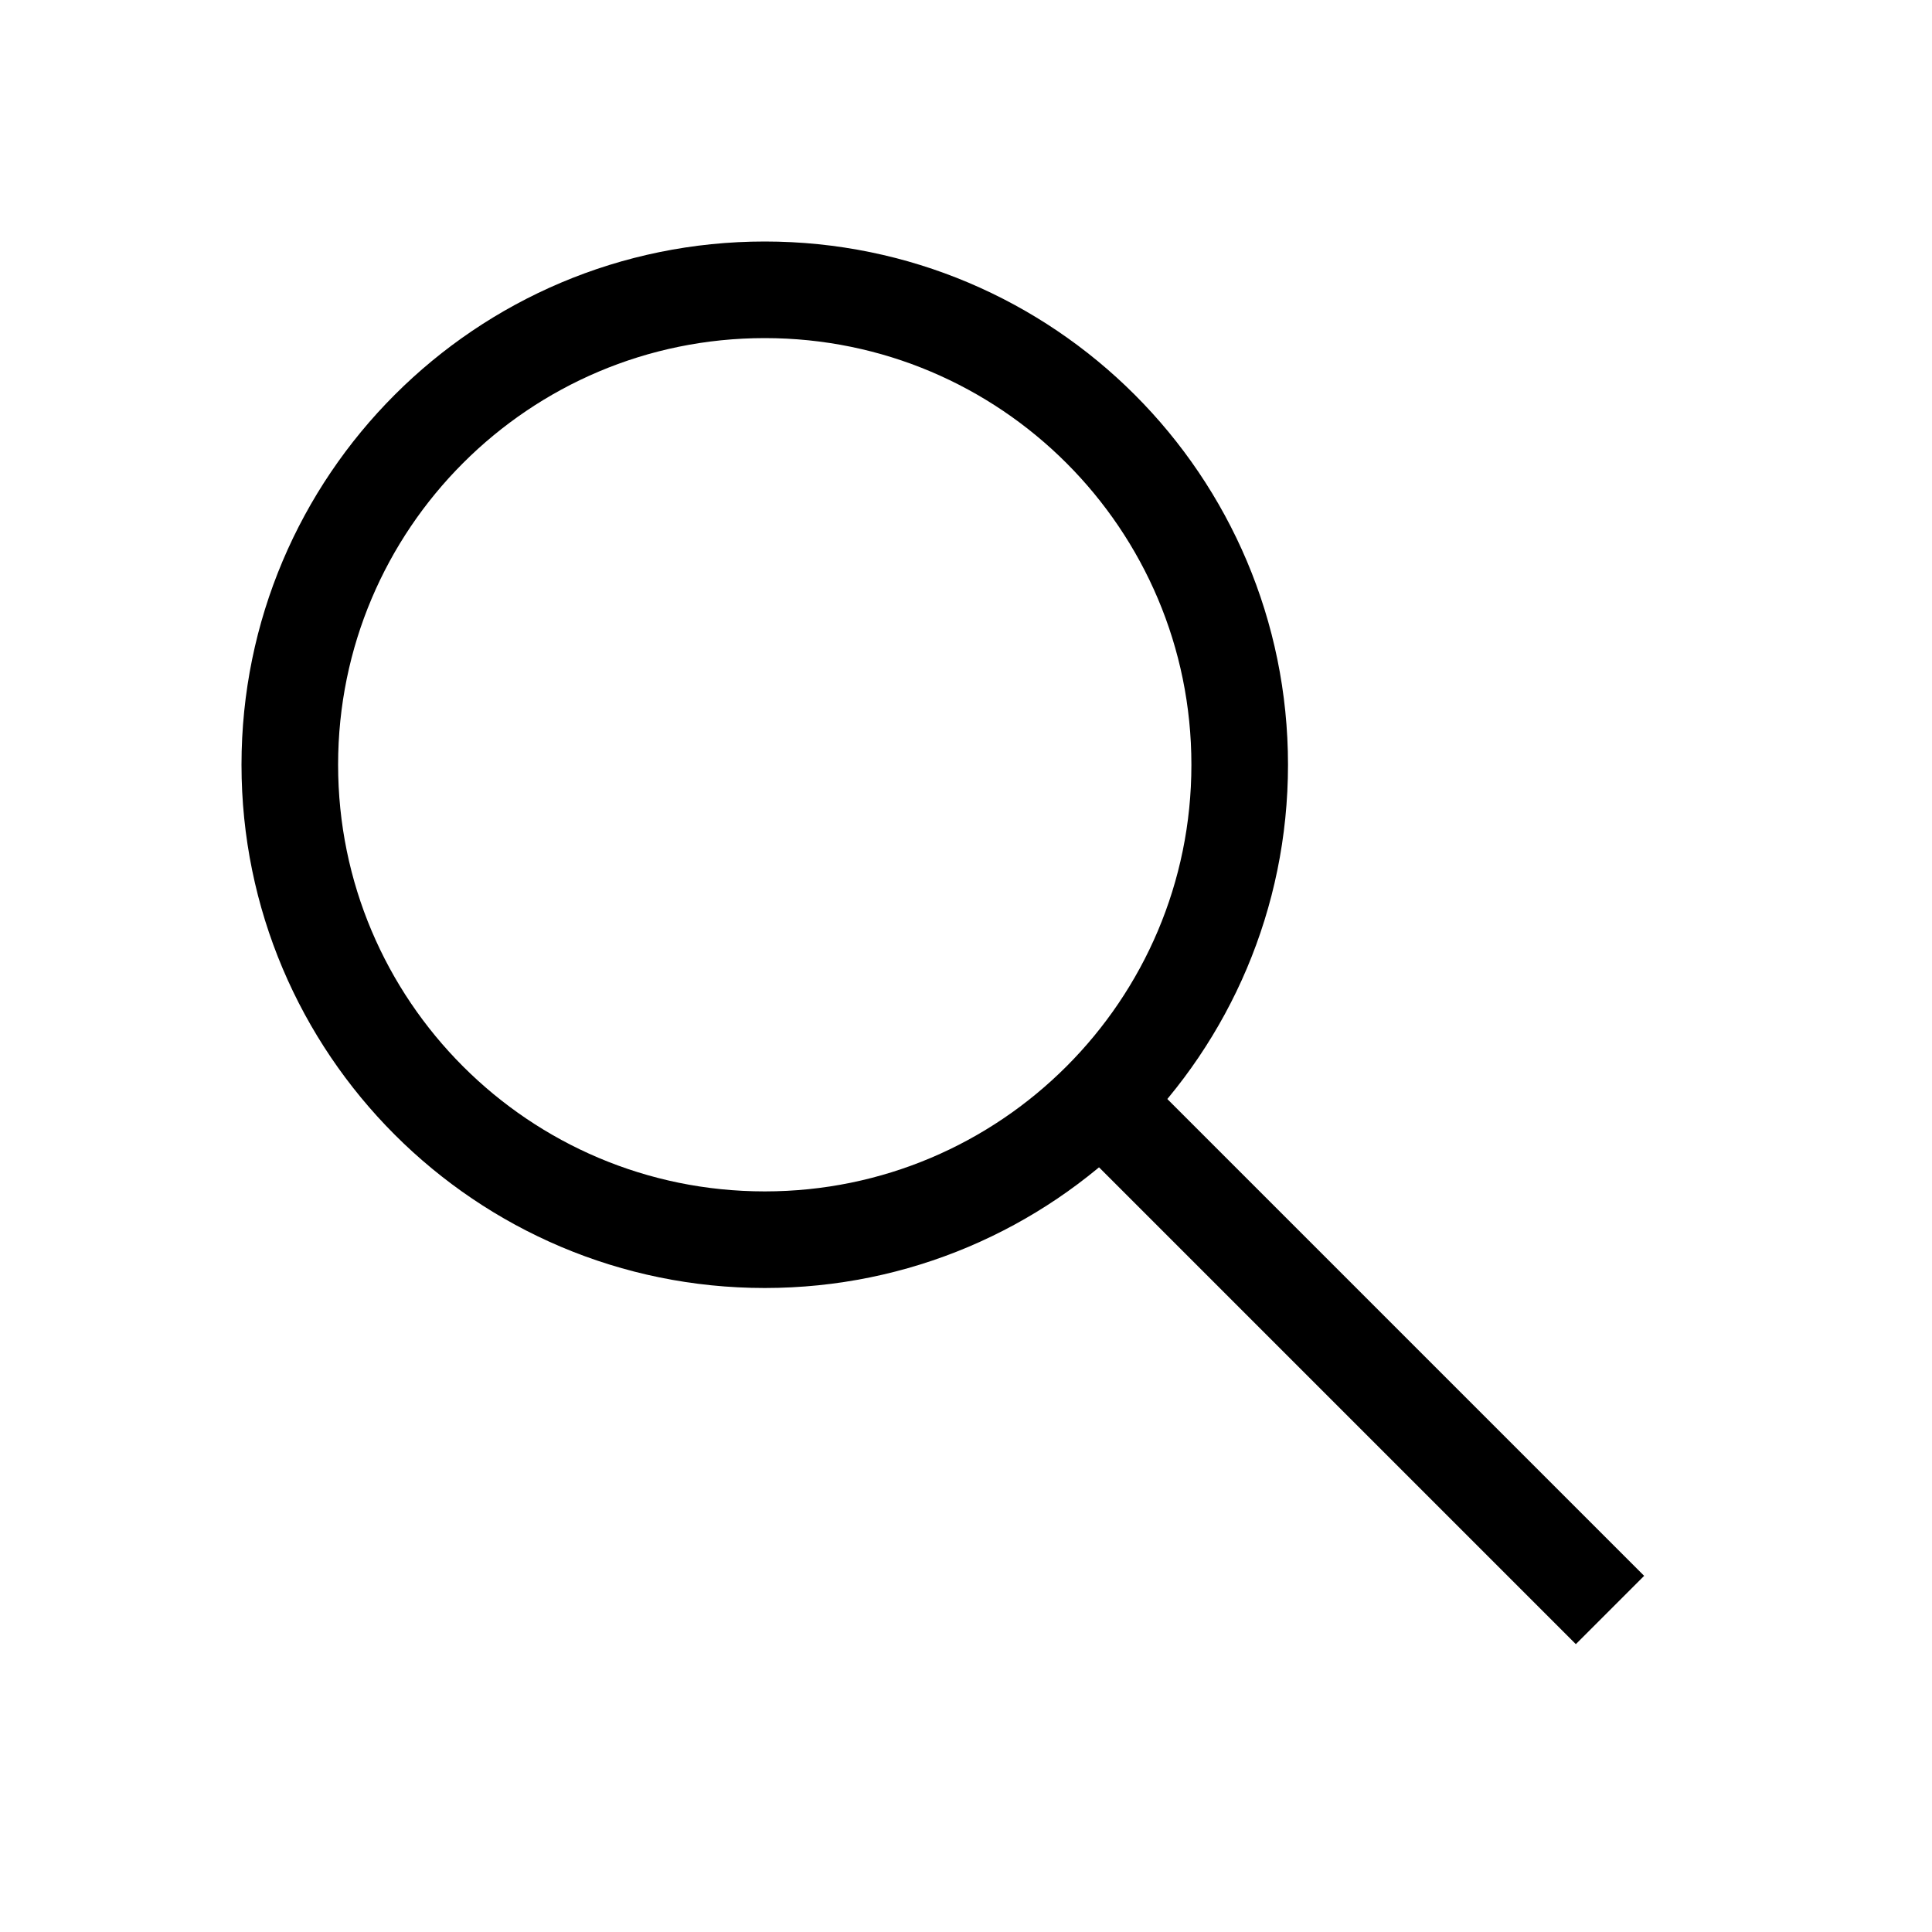
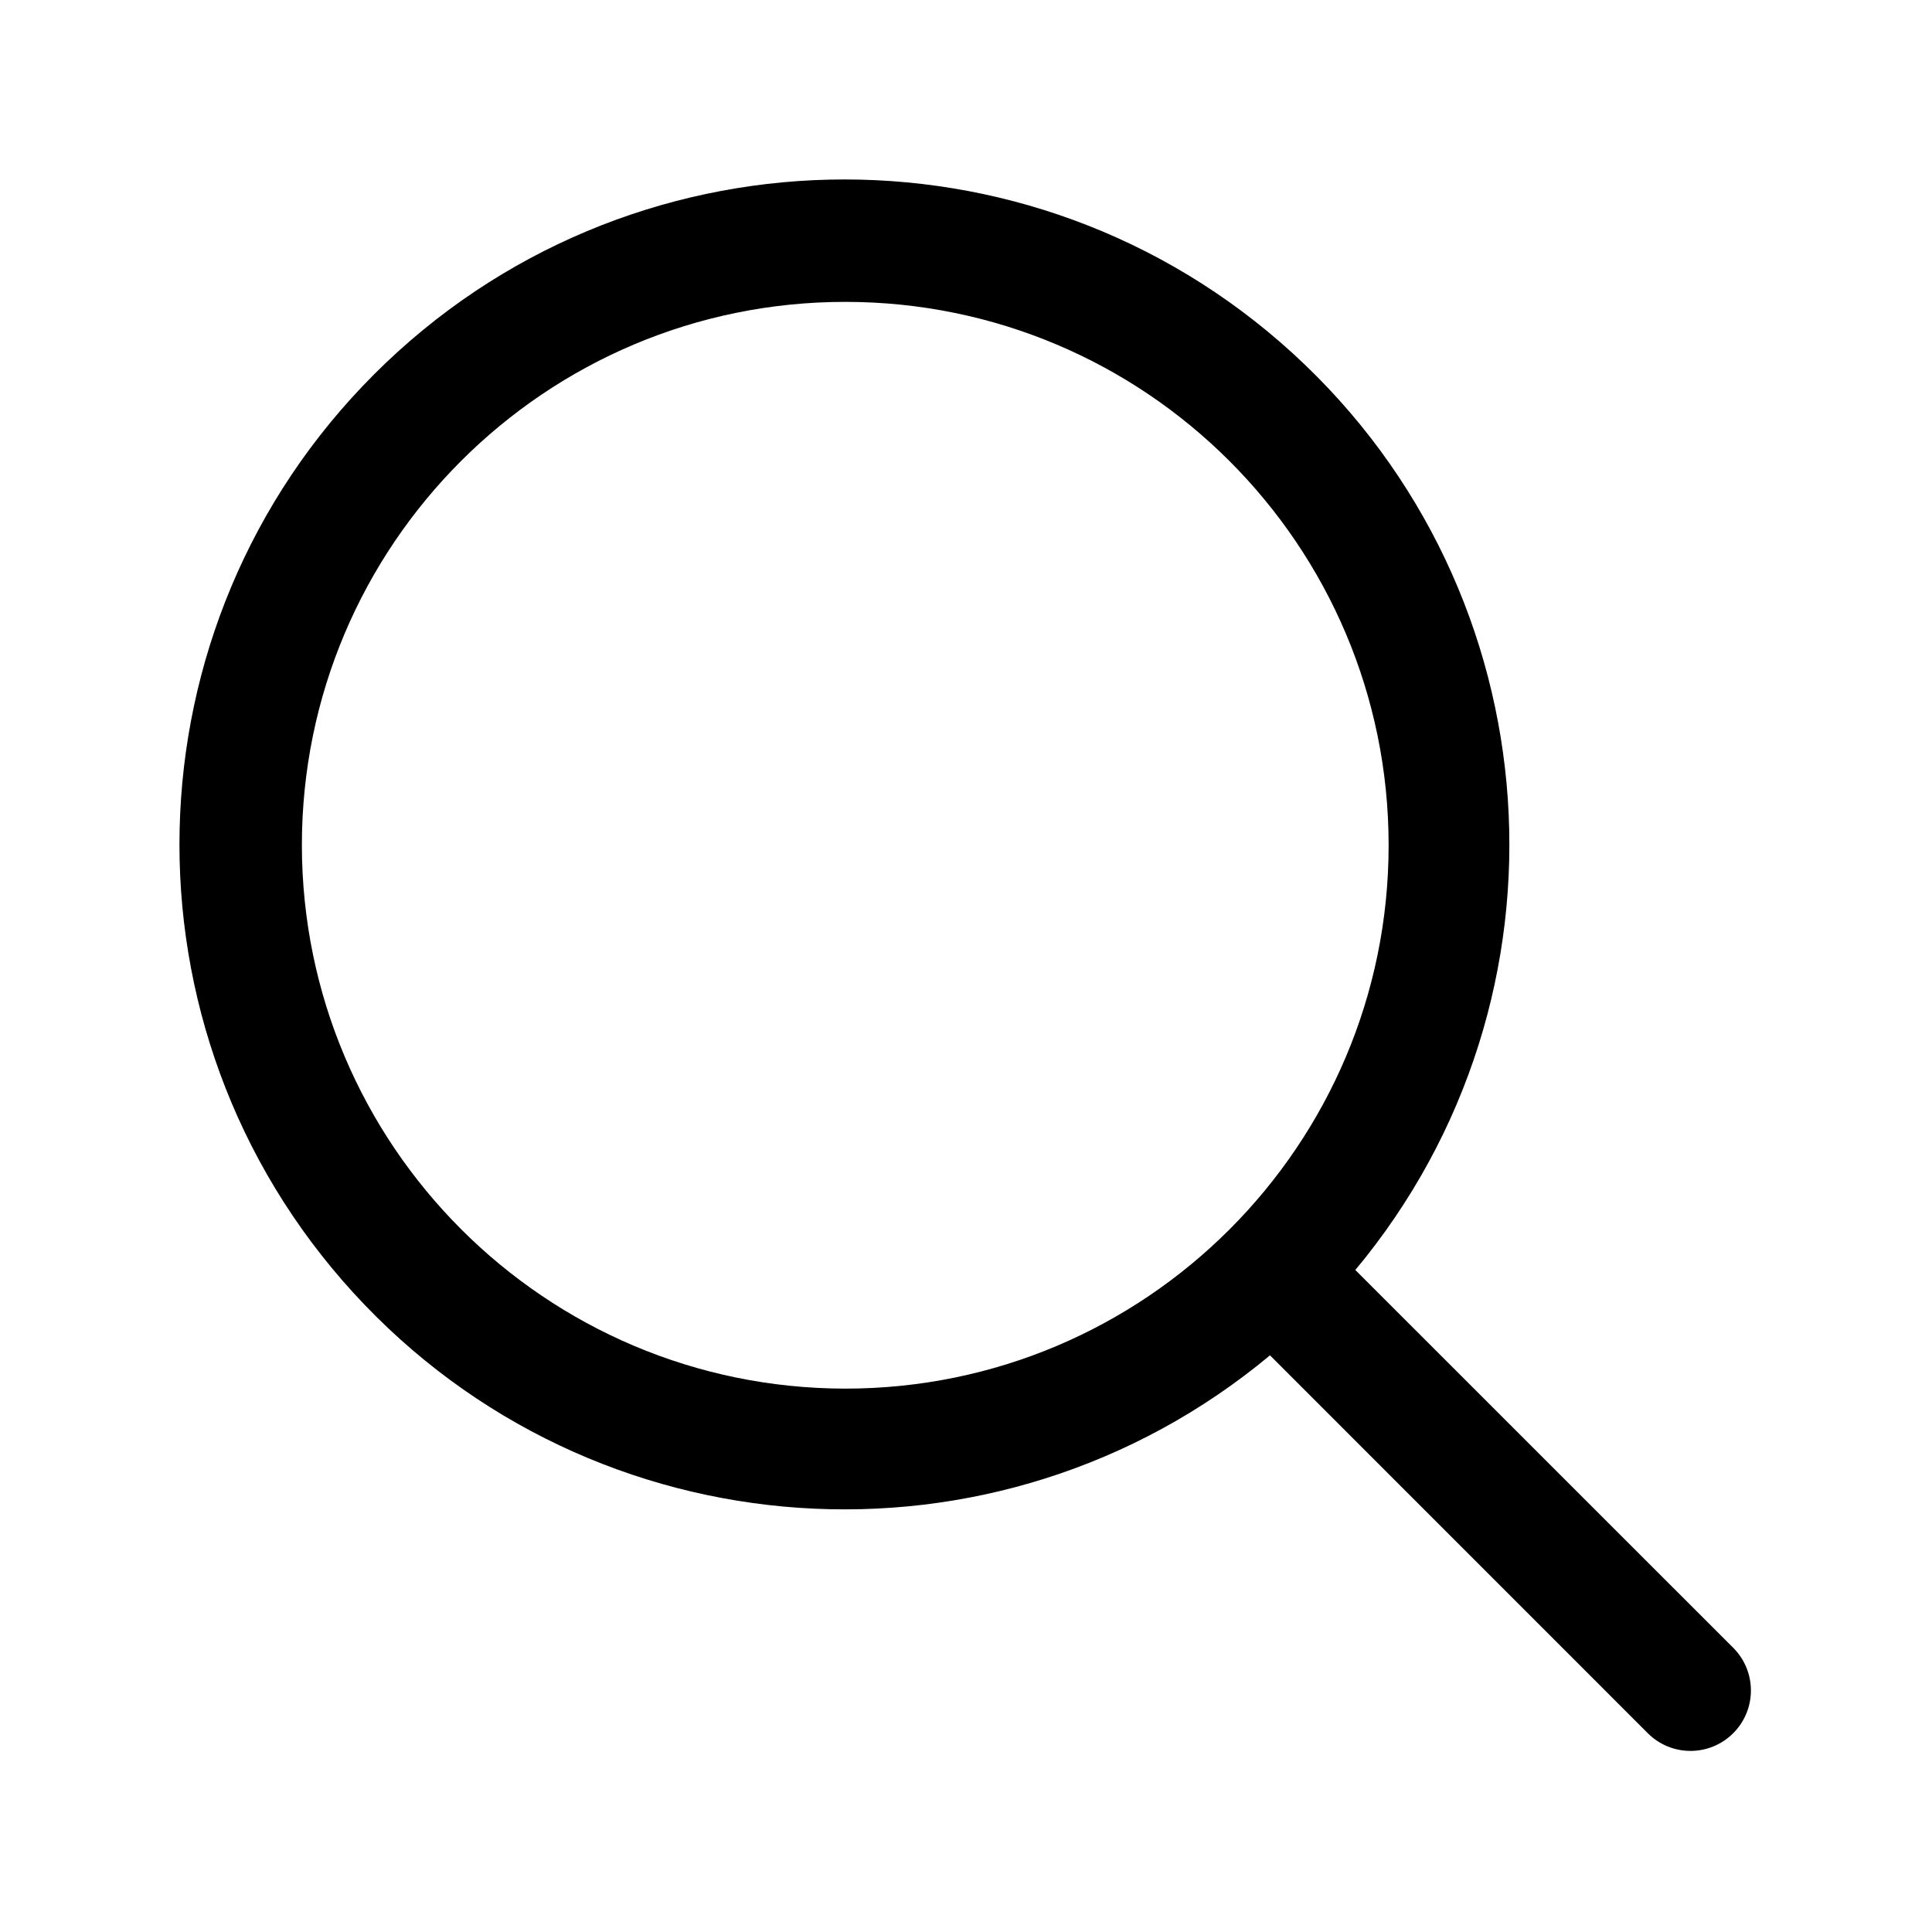
- <svg xmlns="http://www.w3.org/2000/svg" width="24" height="24" viewBox="0 0 24 24" fill="none">
-   <path d="M14 14L20 20" stroke="currentcolor" stroke-width="1.2" />
-   <circle cx="9.5" cy="9.5" r="5.9" stroke="currentcolor" stroke-width="1.2" />
+ <svg xmlns="http://www.w3.org/2000/svg" width="24" height="24" viewBox="0 0 256 256" fill="currentColor">
+   <path d="M229.66,218.34l-50.07-50.06a88.11,88.11,0,1,0-11.31,11.31l50.06,50.07a8,8,0,0,0,11.32-11.32ZM40,112a72,72,0,1,1,72,72A72.08,72.08,0,0,1,40,112Z" />
</svg>
